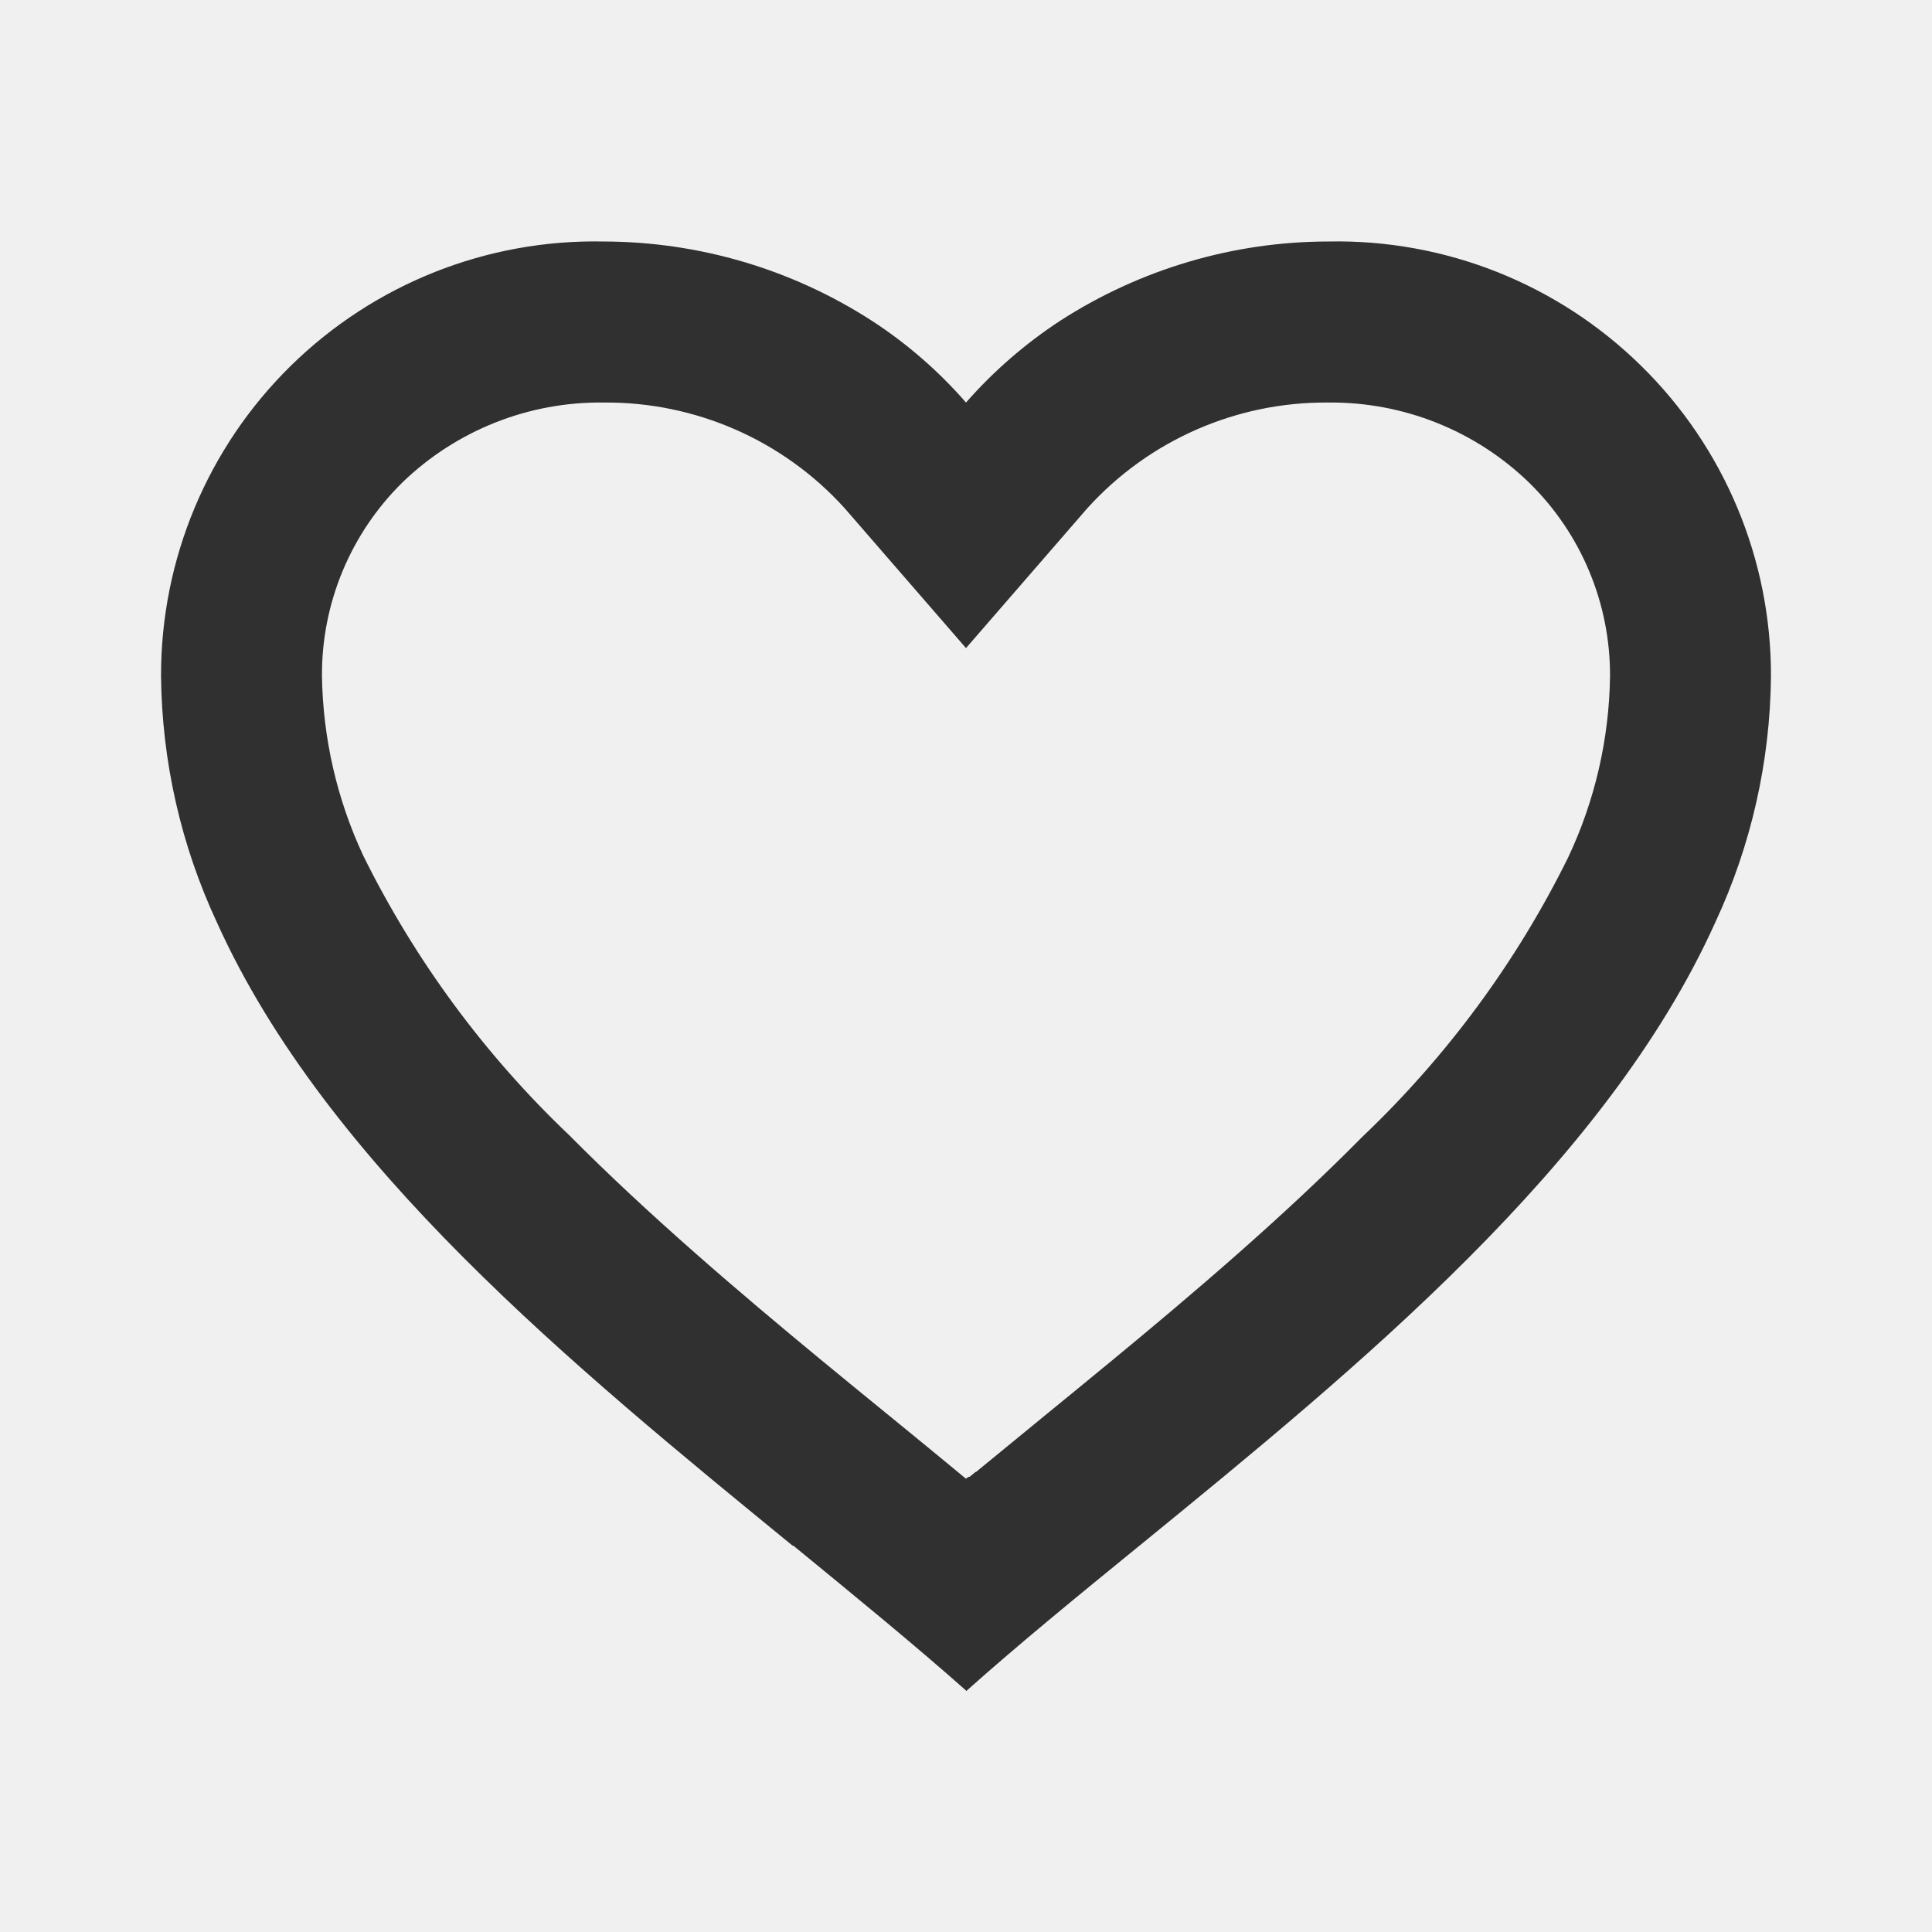
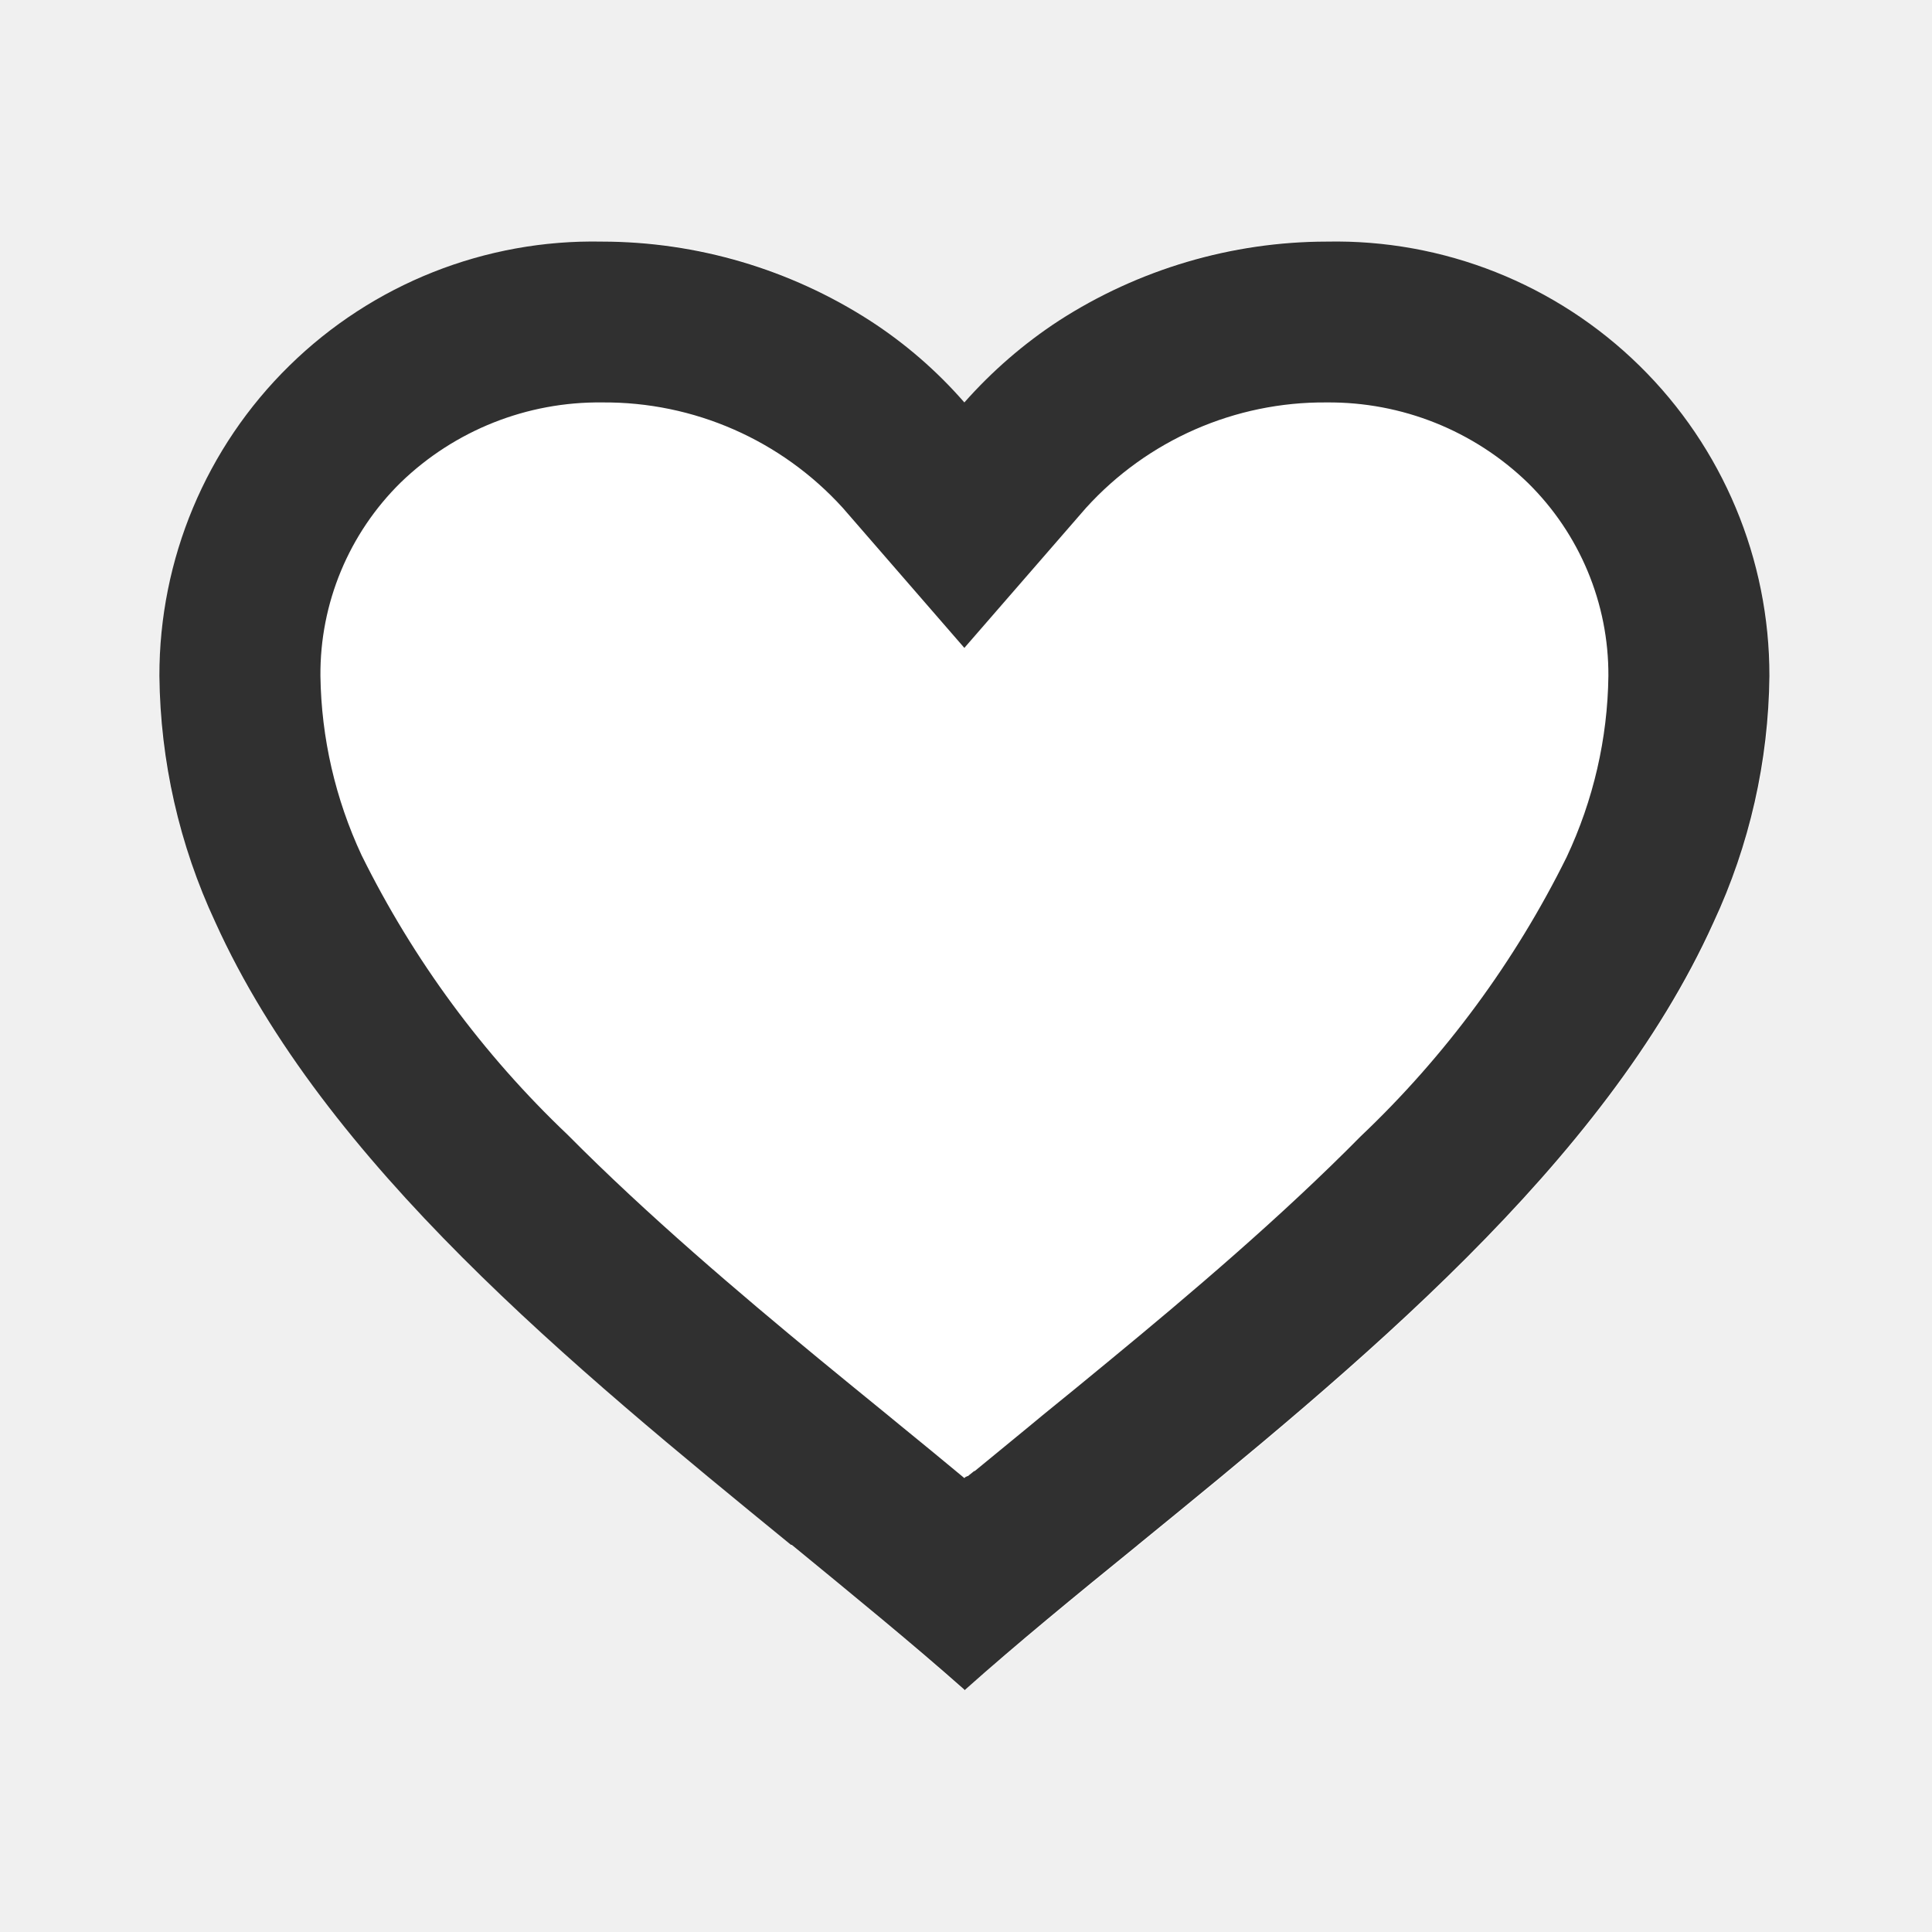
<svg xmlns="http://www.w3.org/2000/svg" width="20" height="20" viewBox="0 0 20 20" fill="none">
-   <path d="M10 17.5C9.462 17.023 8.855 16.527 8.212 16H8.204C5.942 14.15 3.377 12.057 2.245 9.548C1.873 8.75 1.676 7.881 1.667 7C1.664 5.791 2.149 4.632 3.011 3.786C3.874 2.939 5.041 2.475 6.25 2.5C7.234 2.502 8.197 2.786 9.023 3.319C9.387 3.555 9.715 3.84 10 4.167C10.286 3.841 10.615 3.556 10.977 3.319C11.804 2.786 12.766 2.501 13.75 2.5C14.959 2.475 16.126 2.939 16.988 3.786C17.851 4.632 18.336 5.791 18.333 7C18.325 7.882 18.128 8.753 17.755 9.552C16.622 12.061 14.059 14.153 11.797 16L11.788 16.007C11.145 16.531 10.538 17.027 10.001 17.507L10 17.5ZM6.25 4.167C5.474 4.157 4.725 4.454 4.167 4.993C3.629 5.522 3.328 6.246 3.333 7C3.343 7.642 3.488 8.275 3.76 8.857C4.295 9.939 5.016 10.918 5.891 11.75C6.717 12.583 7.667 13.39 8.488 14.068C8.716 14.256 8.947 14.445 9.179 14.634L9.325 14.753C9.547 14.935 9.777 15.123 10 15.308L10.011 15.298L10.016 15.294H10.021L10.028 15.288H10.033H10.037L10.052 15.276L10.086 15.248L10.092 15.243L10.101 15.237H10.106L10.113 15.23L10.667 14.776L10.812 14.657C11.046 14.466 11.277 14.277 11.505 14.089C12.327 13.411 13.277 12.605 14.103 11.768C14.978 10.936 15.7 9.957 16.234 8.875C16.511 8.288 16.658 7.649 16.667 7C16.67 6.248 16.37 5.527 15.833 5C15.276 4.458 14.527 4.159 13.75 4.167C12.802 4.159 11.895 4.556 11.258 5.259L10 6.709L8.742 5.259C8.105 4.556 7.198 4.159 6.25 4.167Z" fill="#303030" />
+   <path d="M1.65 7.001C1.65 5.793 2.135 4.635 2.998 3.789C3.86 2.943 5.026 2.478 6.234 2.501C7.666 2.493 9.031 3.1 9.985 4.167C10.938 3.1 12.304 2.493 13.736 2.501C14.944 2.478 16.11 2.943 16.972 3.789C17.835 4.635 18.32 5.793 18.32 7.001C18.32 11.464 13.003 14.834 9.985 17.5C6.974 14.811 1.65 11.467 1.65 7.001Z" fill="white" />
+   <path d="M9.983 17.491C9.446 17.015 8.838 16.519 8.196 15.992H8.188C5.925 14.143 3.361 12.051 2.228 9.545C1.856 8.747 1.659 7.878 1.65 6.998C1.648 5.79 2.132 4.632 2.995 3.786C3.857 2.939 5.025 2.476 6.233 2.501C7.217 2.502 8.18 2.787 9.007 3.32C9.37 3.555 9.699 3.84 9.983 4.166C10.27 3.842 10.598 3.557 10.961 3.32C11.787 2.787 12.75 2.502 13.733 2.501C14.942 2.476 16.109 2.939 16.972 3.786C17.834 4.632 18.319 5.79 18.317 6.998C18.308 7.88 18.111 8.749 17.738 9.549C16.606 12.055 14.043 14.146 11.78 15.992L11.772 15.999C11.128 16.522 10.522 17.018 9.984 17.498L9.983 17.491ZM6.233 4.166C5.457 4.157 4.708 4.454 4.15 4.993C3.612 5.521 3.311 6.244 3.317 6.998C3.326 7.64 3.472 8.272 3.743 8.853C4.278 9.935 4.999 10.914 5.874 11.745C6.7 12.578 7.65 13.384 8.472 14.062C8.699 14.249 8.931 14.438 9.163 14.627L9.308 14.746C9.531 14.928 9.761 15.116 9.983 15.301L9.994 15.291L9.999 15.287H10.004L10.012 15.281H10.016H10.02L10.035 15.268L10.069 15.241L10.075 15.236L10.084 15.229H10.089L10.097 15.223L10.65 14.769L10.795 14.649C11.029 14.459 11.261 14.27 11.488 14.082C12.31 13.405 13.261 12.599 14.087 11.762C14.962 10.932 15.683 9.953 16.218 8.872C16.494 8.285 16.642 7.646 16.65 6.998C16.654 6.247 16.353 5.526 15.817 4.999C15.259 4.458 14.511 4.159 13.733 4.166C12.785 4.158 11.878 4.556 11.242 5.258L9.983 6.707L8.725 5.258C8.088 4.556 7.182 4.158 6.233 4.166Z" fill="#303030" />
</svg>
